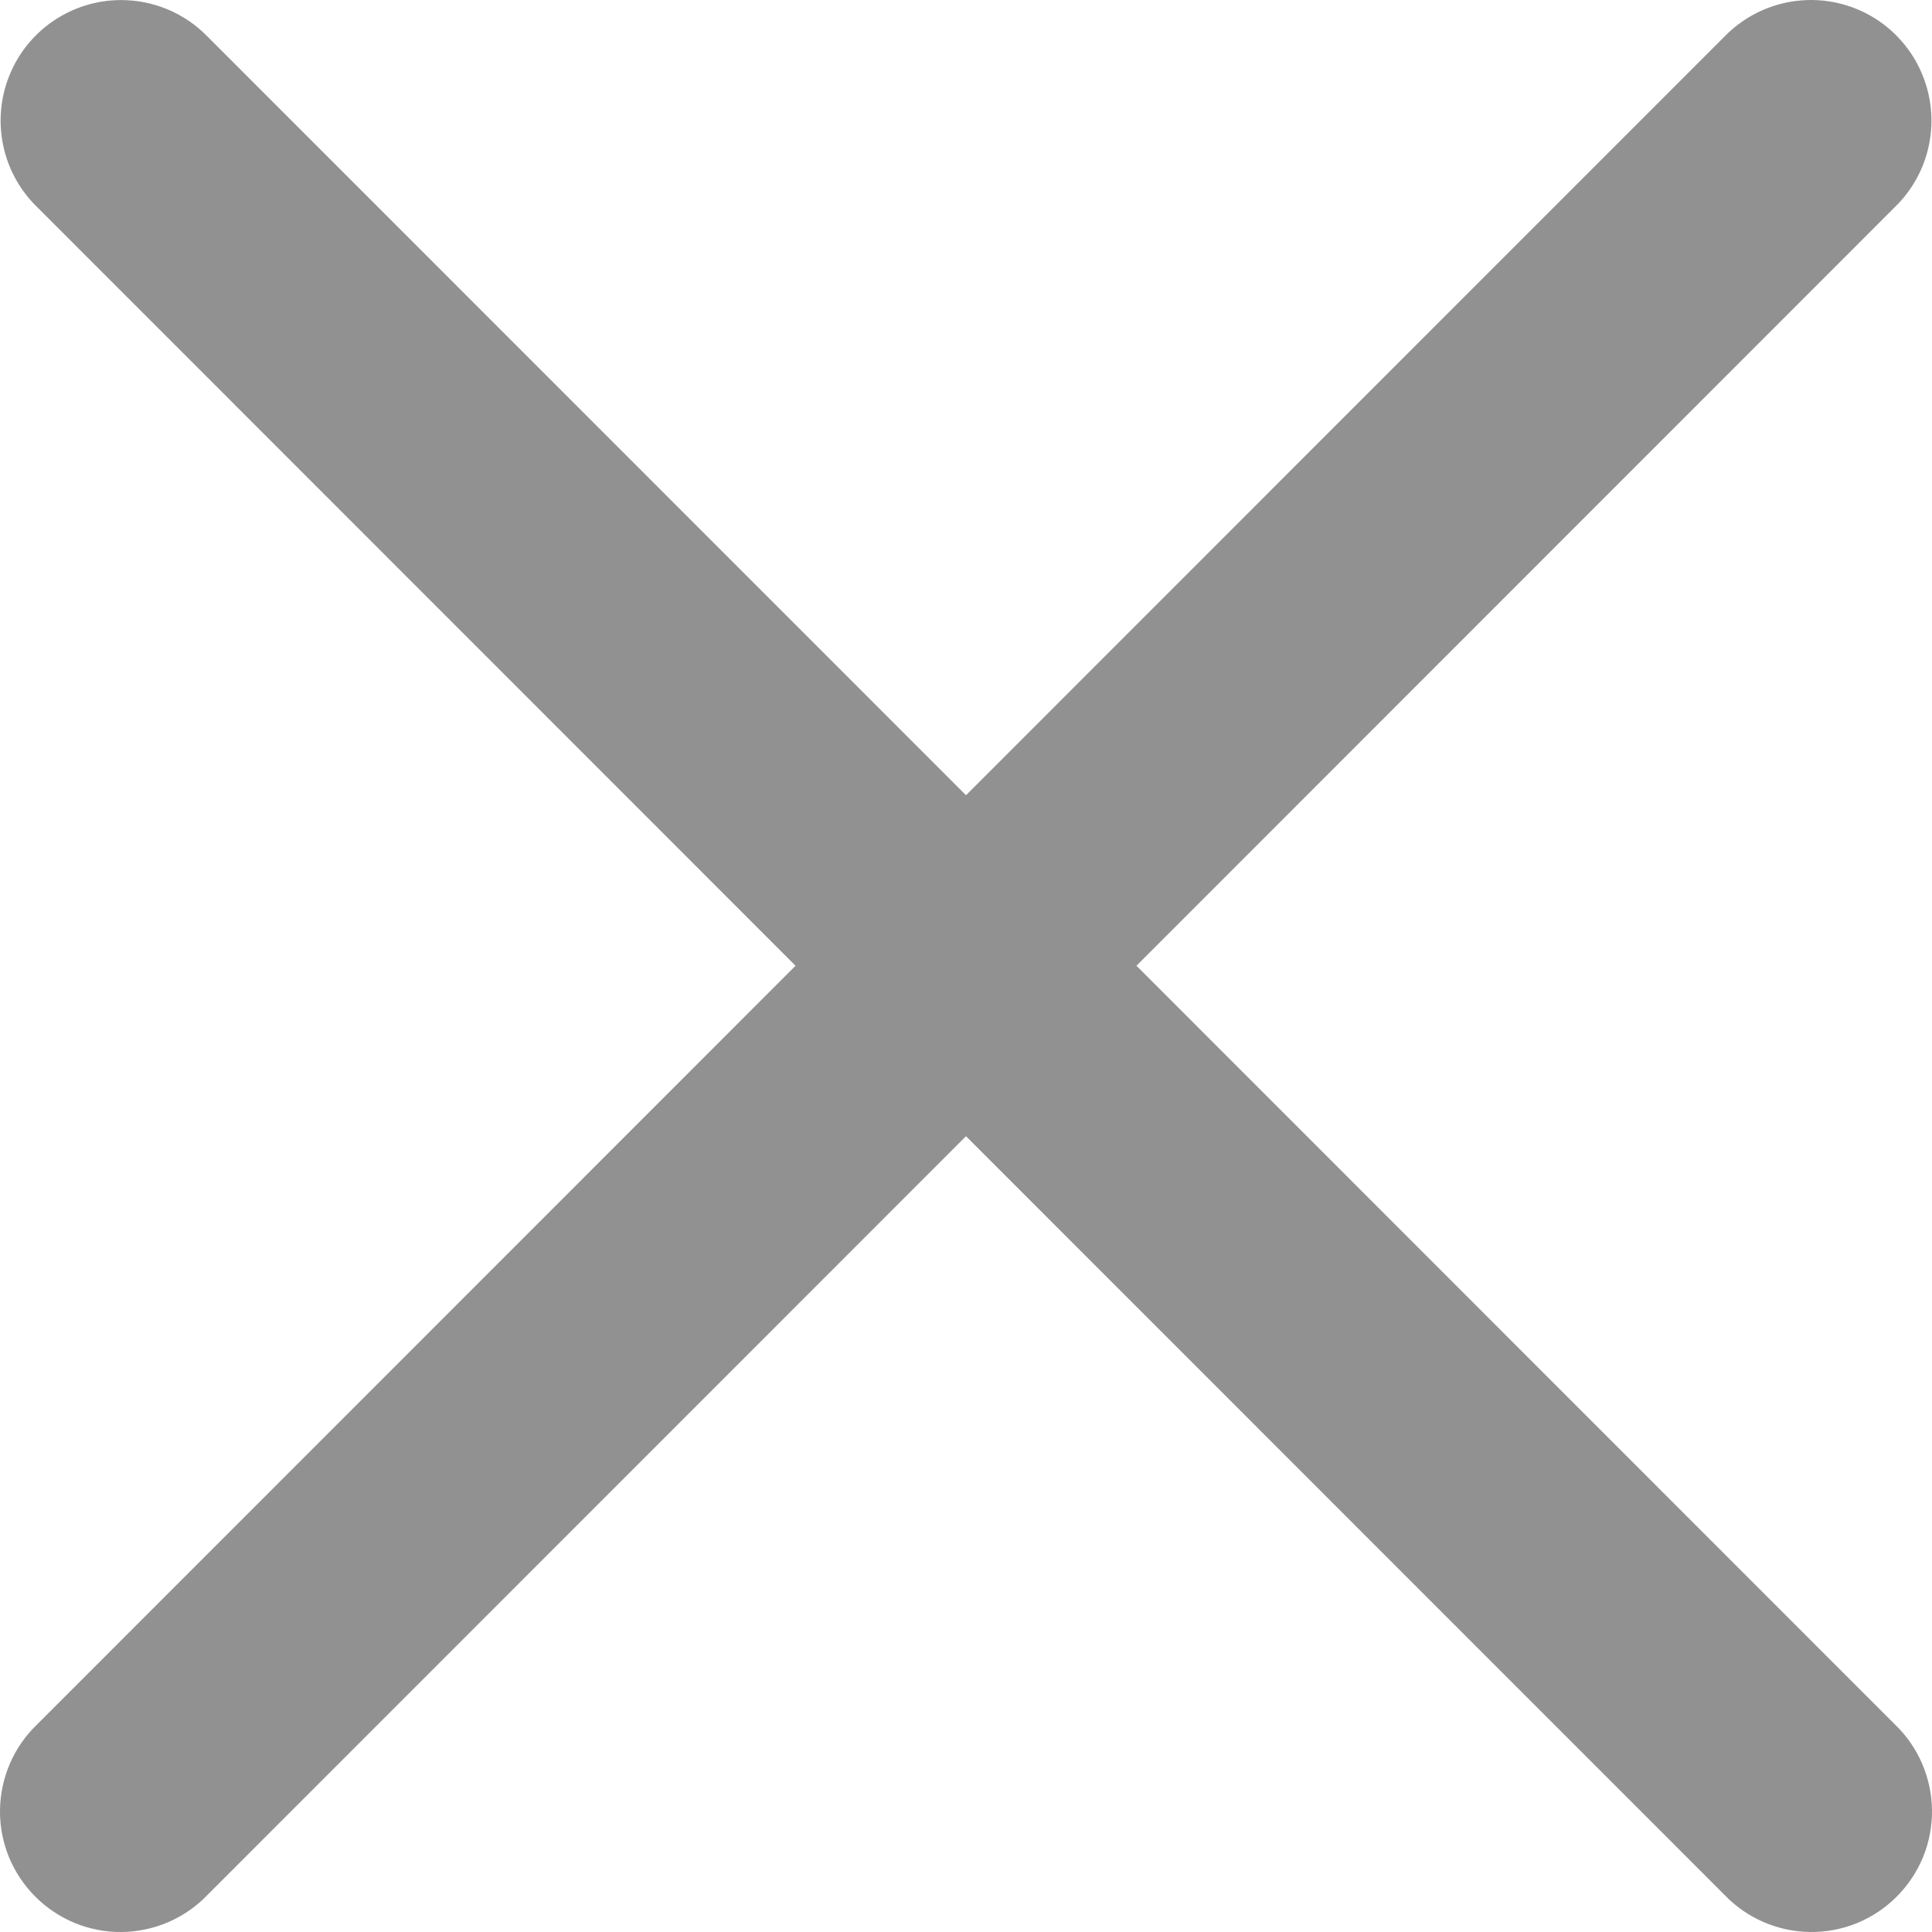
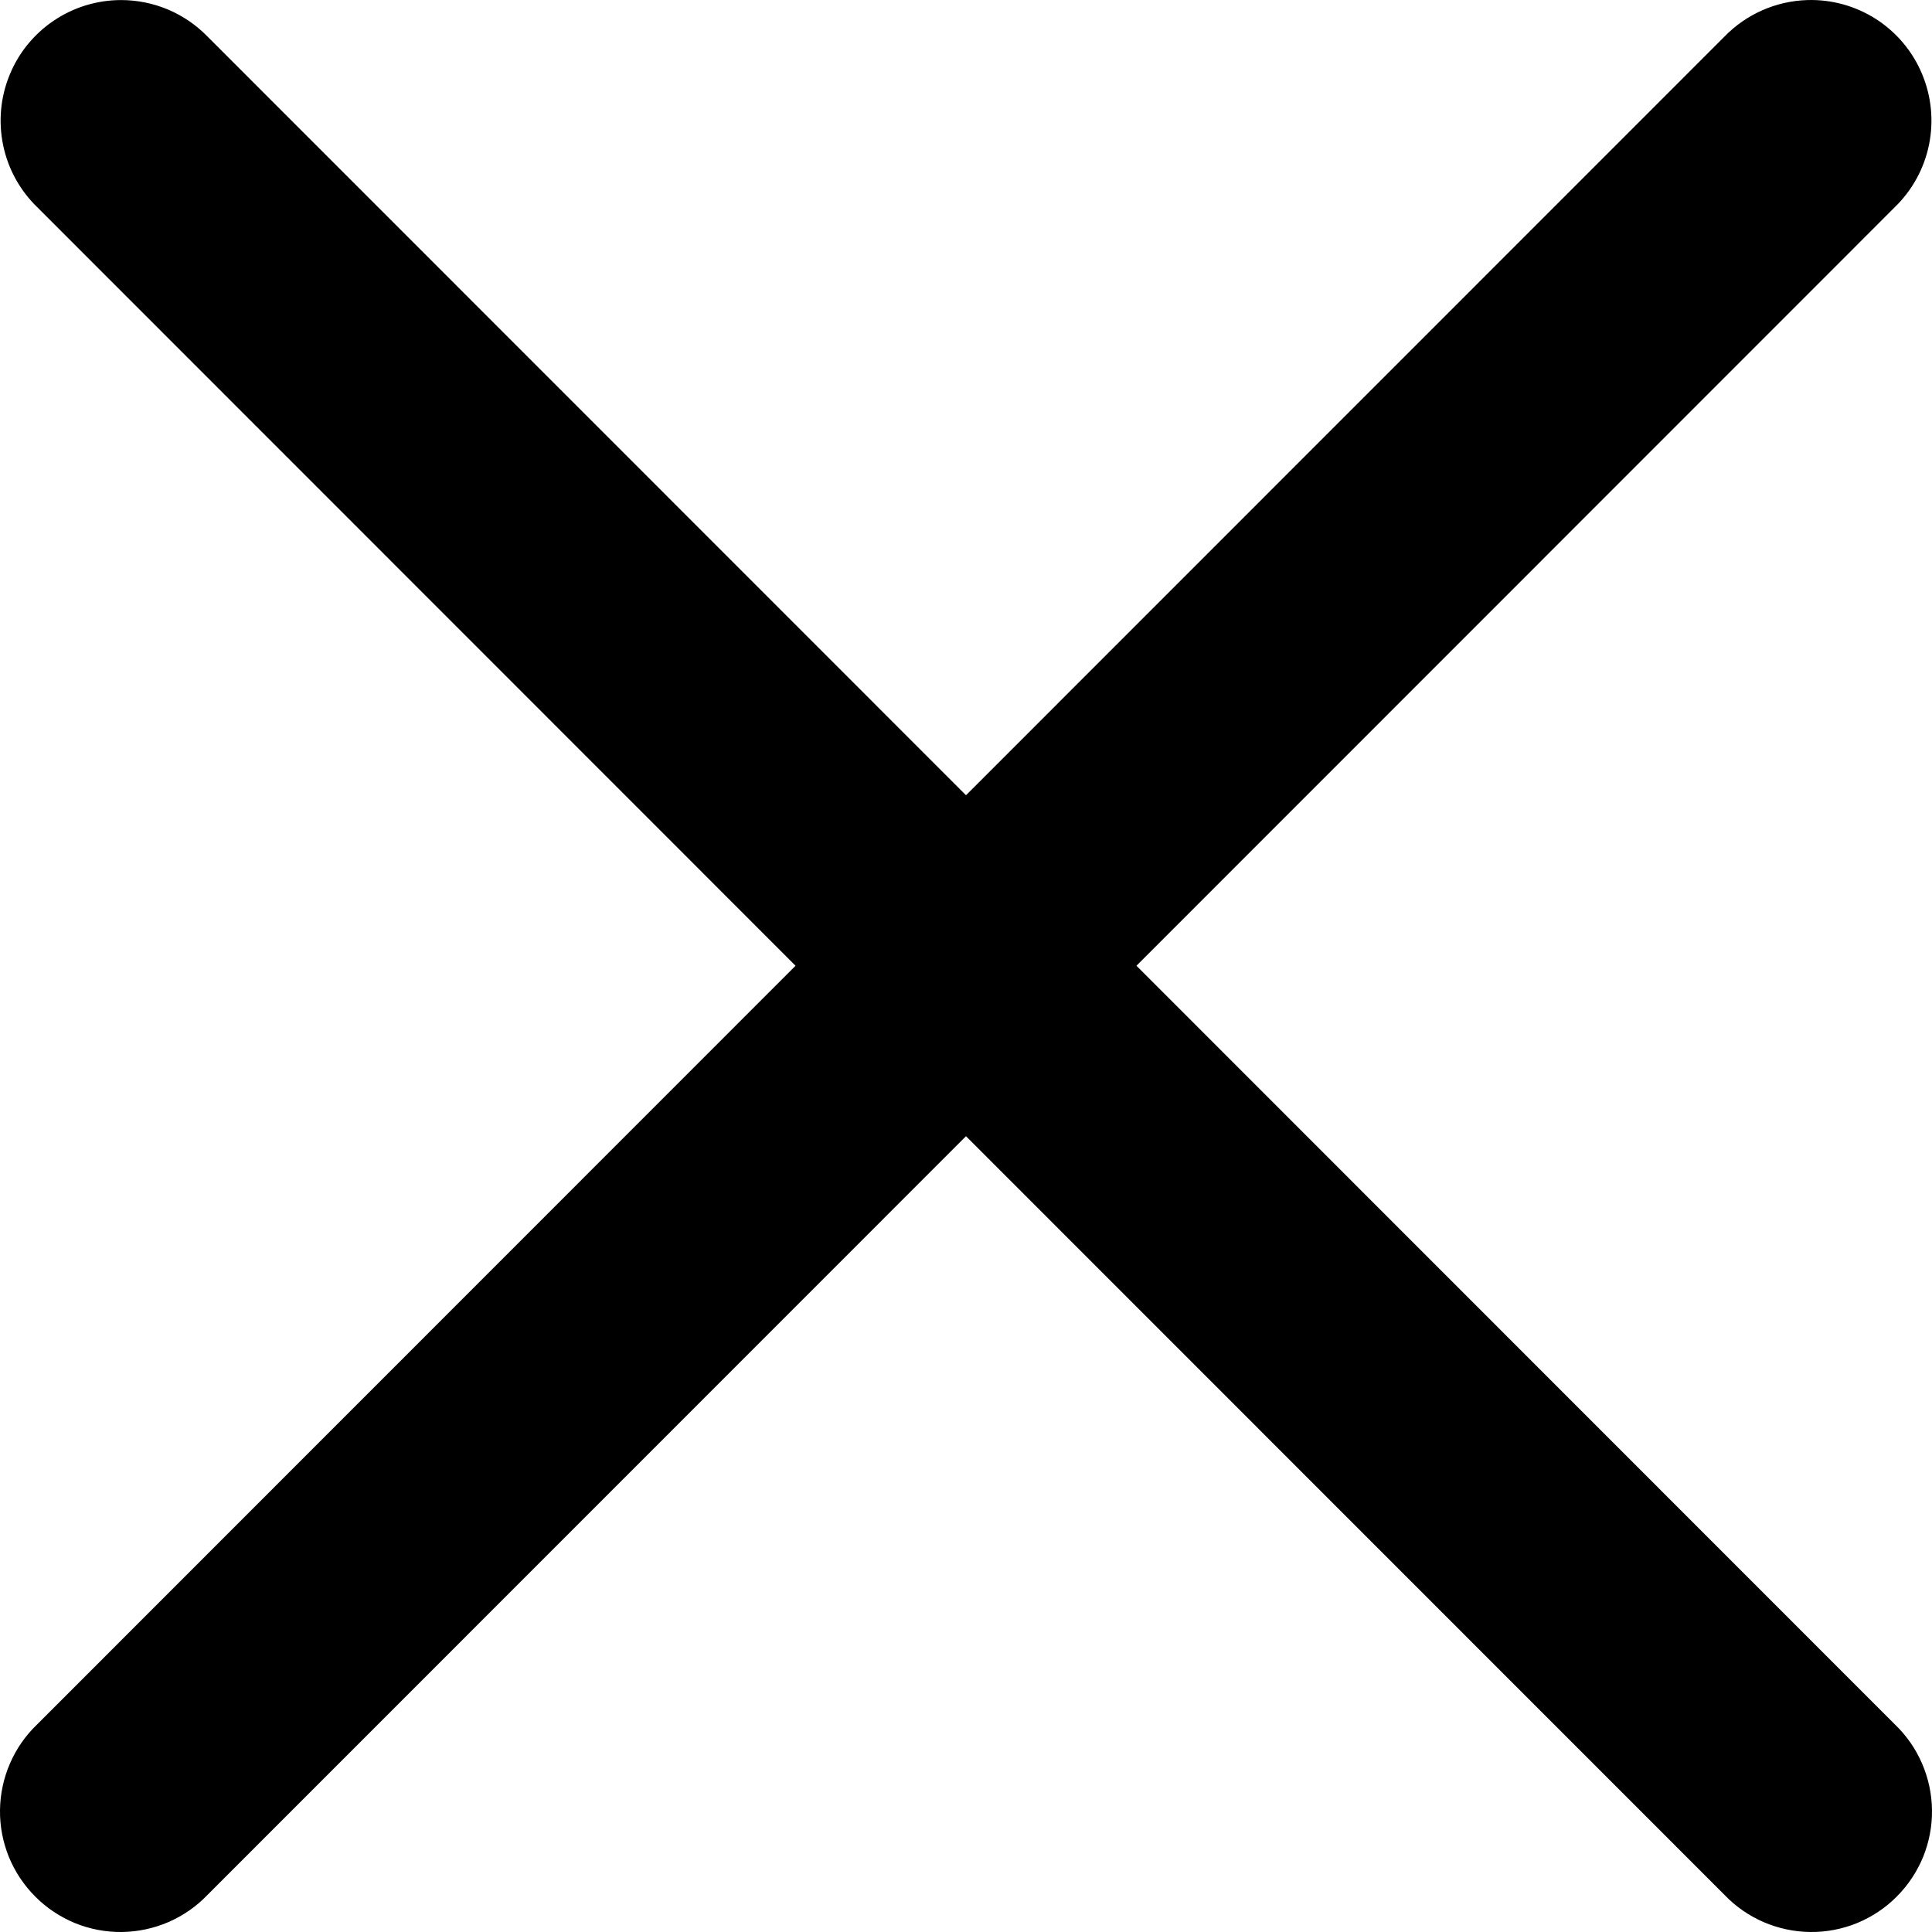
<svg xmlns="http://www.w3.org/2000/svg" width="20" height="20" viewBox="0 0 31 31" fill="none">
-   <path d="M1.943 0.001C1.558 0.001 1.182 0.116 0.863 0.331C0.544 0.546 0.296 0.851 0.152 1.208C0.007 1.564 -0.028 1.956 0.051 2.332C0.129 2.709 0.319 3.054 0.595 3.322L12.765 15.496L0.595 27.67C0.409 27.848 0.261 28.061 0.159 28.298C0.057 28.534 0.003 28.788 0 29.046C-0.003 29.303 0.046 29.558 0.143 29.797C0.241 30.035 0.385 30.251 0.567 30.433C0.748 30.615 0.965 30.759 1.203 30.857C1.441 30.954 1.697 31.003 1.954 31C2.211 30.997 2.465 30.943 2.702 30.841C2.938 30.739 3.151 30.591 3.329 30.405L15.5 18.231L27.671 30.405C27.849 30.591 28.062 30.739 28.298 30.841C28.535 30.943 28.789 30.997 29.046 31C29.303 31.003 29.559 30.954 29.797 30.857C30.035 30.759 30.252 30.615 30.433 30.433C30.615 30.251 30.759 30.035 30.857 29.797C30.954 29.558 31.003 29.303 31 29.046C30.997 28.788 30.943 28.534 30.841 28.298C30.739 28.061 30.591 27.848 30.405 27.67L18.235 15.496L30.405 3.322C30.685 3.05 30.876 2.7 30.953 2.318C31.03 1.936 30.99 1.54 30.838 1.181C30.687 0.822 30.43 0.517 30.102 0.306C29.774 0.096 29.39 -0.011 29 0.001C28.498 0.016 28.021 0.226 27.671 0.586L15.5 12.76L3.329 0.586C3.149 0.401 2.934 0.254 2.696 0.153C2.457 0.053 2.202 0.001 1.943 0.001Z" fill="#919191" />
+   <path d="M1.943 0.001C1.558 0.001 1.182 0.116 0.863 0.331C0.544 0.546 0.296 0.851 0.152 1.208C0.007 1.564 -0.028 1.956 0.051 2.332C0.129 2.709 0.319 3.054 0.595 3.322L12.765 15.496L0.595 27.67C0.409 27.848 0.261 28.061 0.159 28.298C0.057 28.534 0.003 28.788 0 29.046C-0.003 29.303 0.046 29.558 0.143 29.797C0.241 30.035 0.385 30.251 0.567 30.433C0.748 30.615 0.965 30.759 1.203 30.857C1.441 30.954 1.697 31.003 1.954 31C2.211 30.997 2.465 30.943 2.702 30.841C2.938 30.739 3.151 30.591 3.329 30.405L15.5 18.231L27.671 30.405C27.849 30.591 28.062 30.739 28.298 30.841C28.535 30.943 28.789 30.997 29.046 31C29.303 31.003 29.559 30.954 29.797 30.857C30.035 30.759 30.252 30.615 30.433 30.433C30.615 30.251 30.759 30.035 30.857 29.797C30.954 29.558 31.003 29.303 31 29.046C30.997 28.788 30.943 28.534 30.841 28.298C30.739 28.061 30.591 27.848 30.405 27.67L18.235 15.496L30.405 3.322C30.685 3.05 30.876 2.7 30.953 2.318C31.03 1.936 30.99 1.54 30.838 1.181C30.687 0.822 30.43 0.517 30.102 0.306C29.774 0.096 29.39 -0.011 29 0.001C28.498 0.016 28.021 0.226 27.671 0.586L15.5 12.76L3.329 0.586C3.149 0.401 2.934 0.254 2.696 0.153C2.457 0.053 2.202 0.001 1.943 0.001Z" fill="currentColor" />
</svg>
